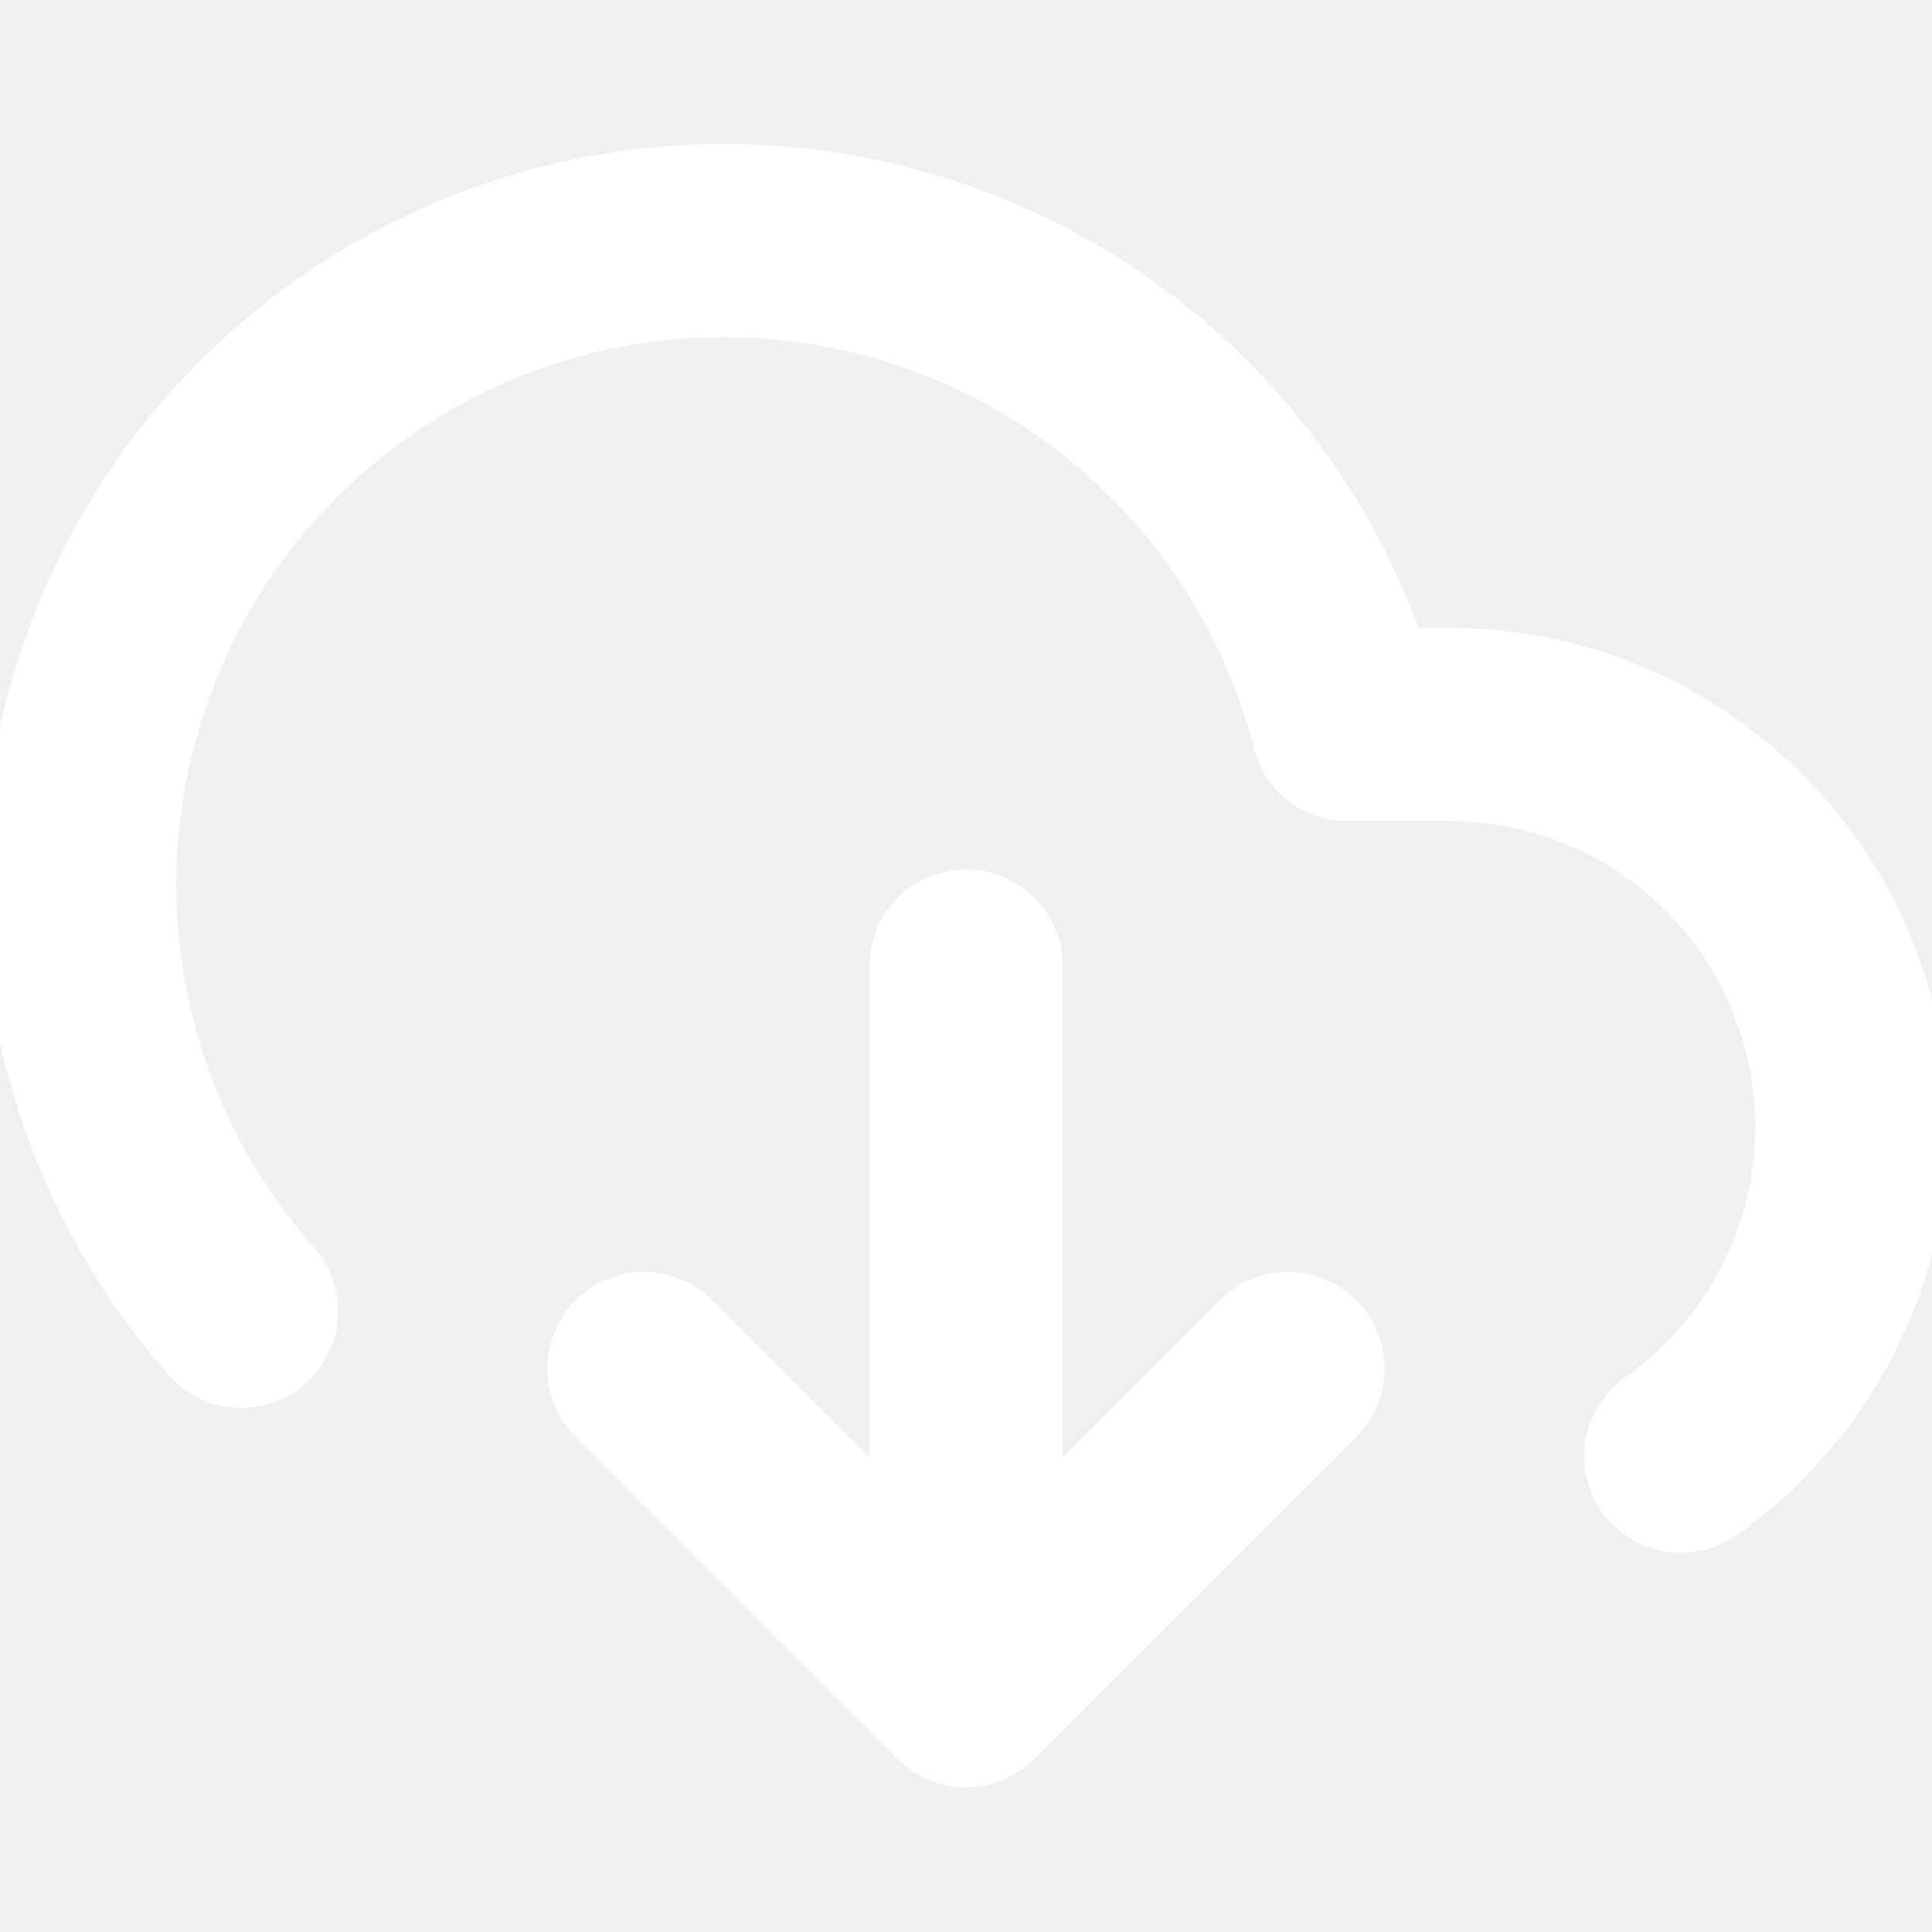
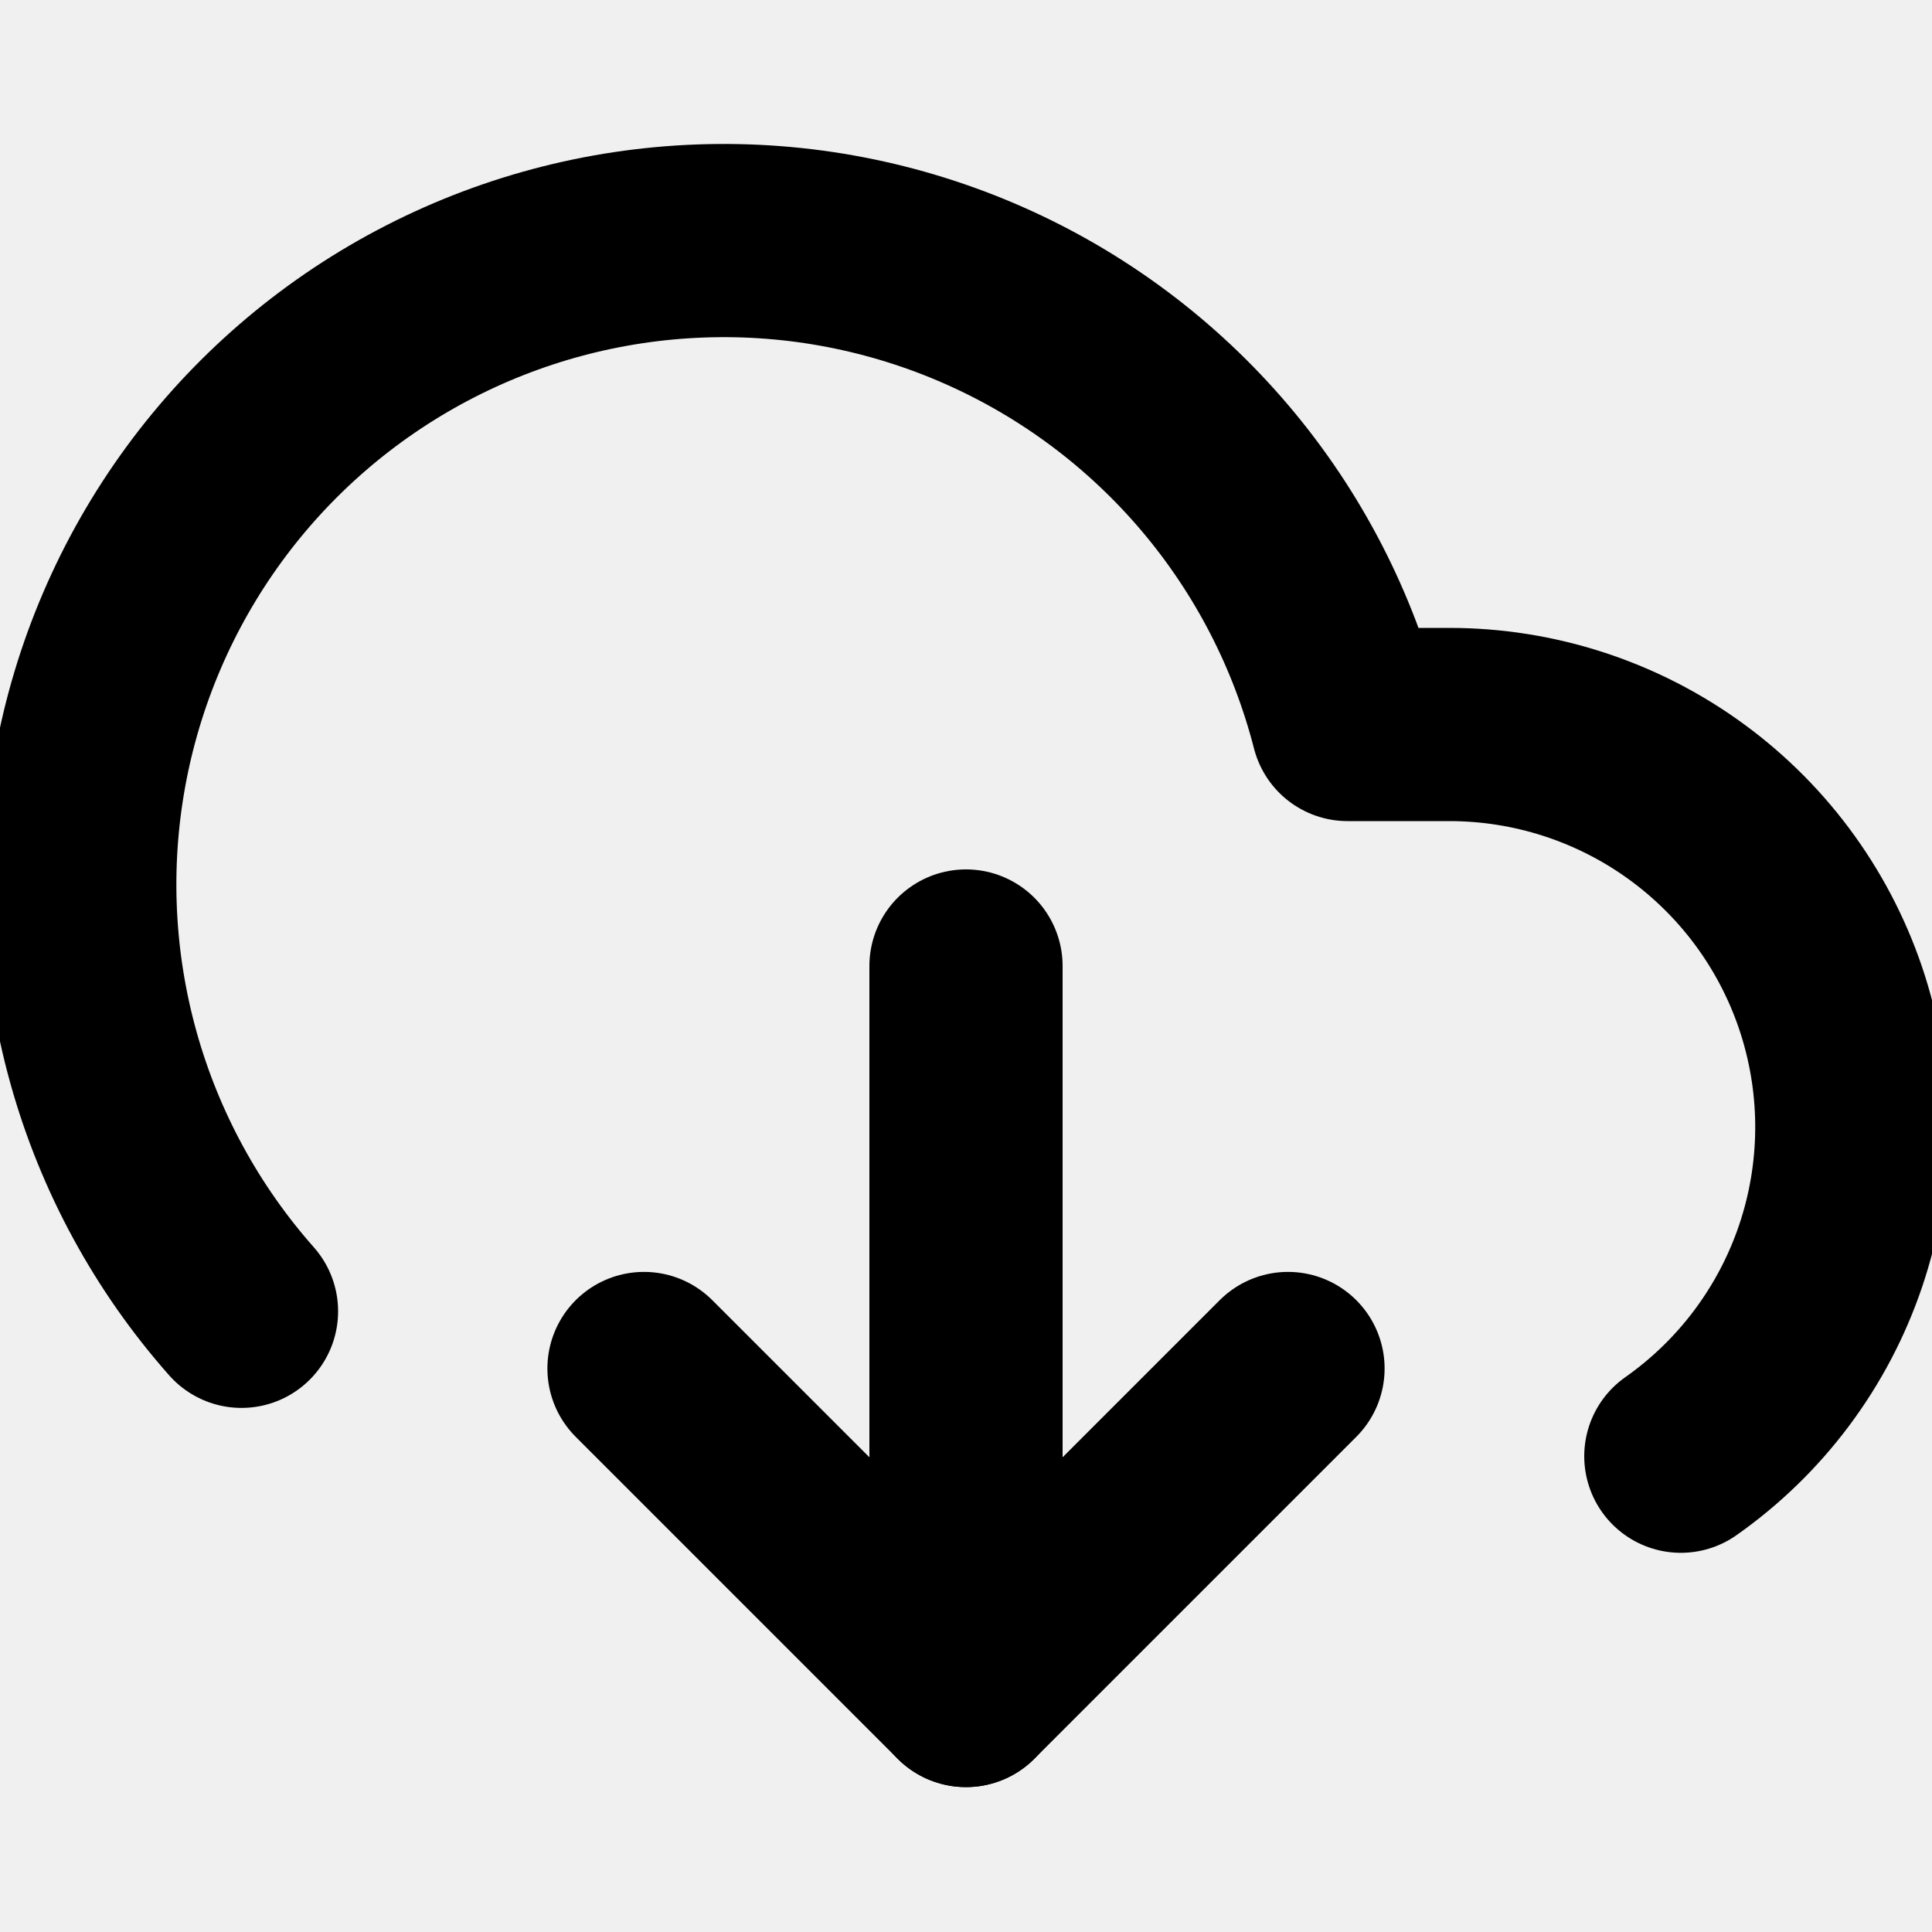
<svg xmlns="http://www.w3.org/2000/svg" width="30" height="30" viewBox="0 0 30 30" fill="none">
  <g clip-path="url(#clip0_582_228)">
-     <path d="M10 21.25L15 26.25L20 21.25" stroke="white" stroke-width="3" stroke-linecap="round" stroke-linejoin="round" />
-     <path d="M15 15V26.25" stroke="white" stroke-width="3" stroke-linecap="round" stroke-linejoin="round" />
-     <path d="M26.1 22.612C27.187 21.848 28.002 20.758 28.427 19.499C28.852 18.24 28.864 16.879 28.463 15.612C28.062 14.346 27.267 13.24 26.195 12.456C25.123 11.671 23.828 11.249 22.5 11.25H20.925C20.549 9.785 19.846 8.424 18.868 7.27C17.89 6.116 16.663 5.199 15.279 4.588C13.895 3.977 12.391 3.687 10.879 3.742C9.368 3.796 7.888 4.193 6.552 4.902C5.216 5.611 4.058 6.613 3.165 7.835C2.273 9.056 1.669 10.464 1.399 11.952C1.129 13.441 1.201 14.971 1.608 16.427C2.015 17.884 2.748 19.23 3.75 20.362" stroke="white" stroke-width="3" stroke-linecap="round" stroke-linejoin="round" />
+     <path d="M10 21.25L15 26.25L20 21.25" stroke="currentColor" stroke-width="3" stroke-linecap="round" stroke-linejoin="round" />
+     <path d="M15 15V26.25" stroke="currentColor" stroke-width="3" stroke-linecap="round" stroke-linejoin="round" />
+     <path d="M26.1 22.612C27.187 21.848 28.002 20.758 28.427 19.499C28.852 18.24 28.864 16.879 28.463 15.612C28.062 14.346 27.267 13.24 26.195 12.456C25.123 11.671 23.828 11.249 22.5 11.25H20.925C20.549 9.785 19.846 8.424 18.868 7.27C17.89 6.116 16.663 5.199 15.279 4.588C13.895 3.977 12.391 3.687 10.879 3.742C9.368 3.796 7.888 4.193 6.552 4.902C5.216 5.611 4.058 6.613 3.165 7.835C2.273 9.056 1.669 10.464 1.399 11.952C1.129 13.441 1.201 14.971 1.608 16.427C2.015 17.884 2.748 19.23 3.75 20.362" stroke="currentColor" stroke-width="3" stroke-linecap="round" stroke-linejoin="round" />
  </g>
  <defs>
    <clipPath id="clip0_582_228">
-       <rect width="30" height="30" fill="white" />
+       <rect width="30" height="30" fill="currentColor" />
    </clipPath>
  </defs>
</svg>
